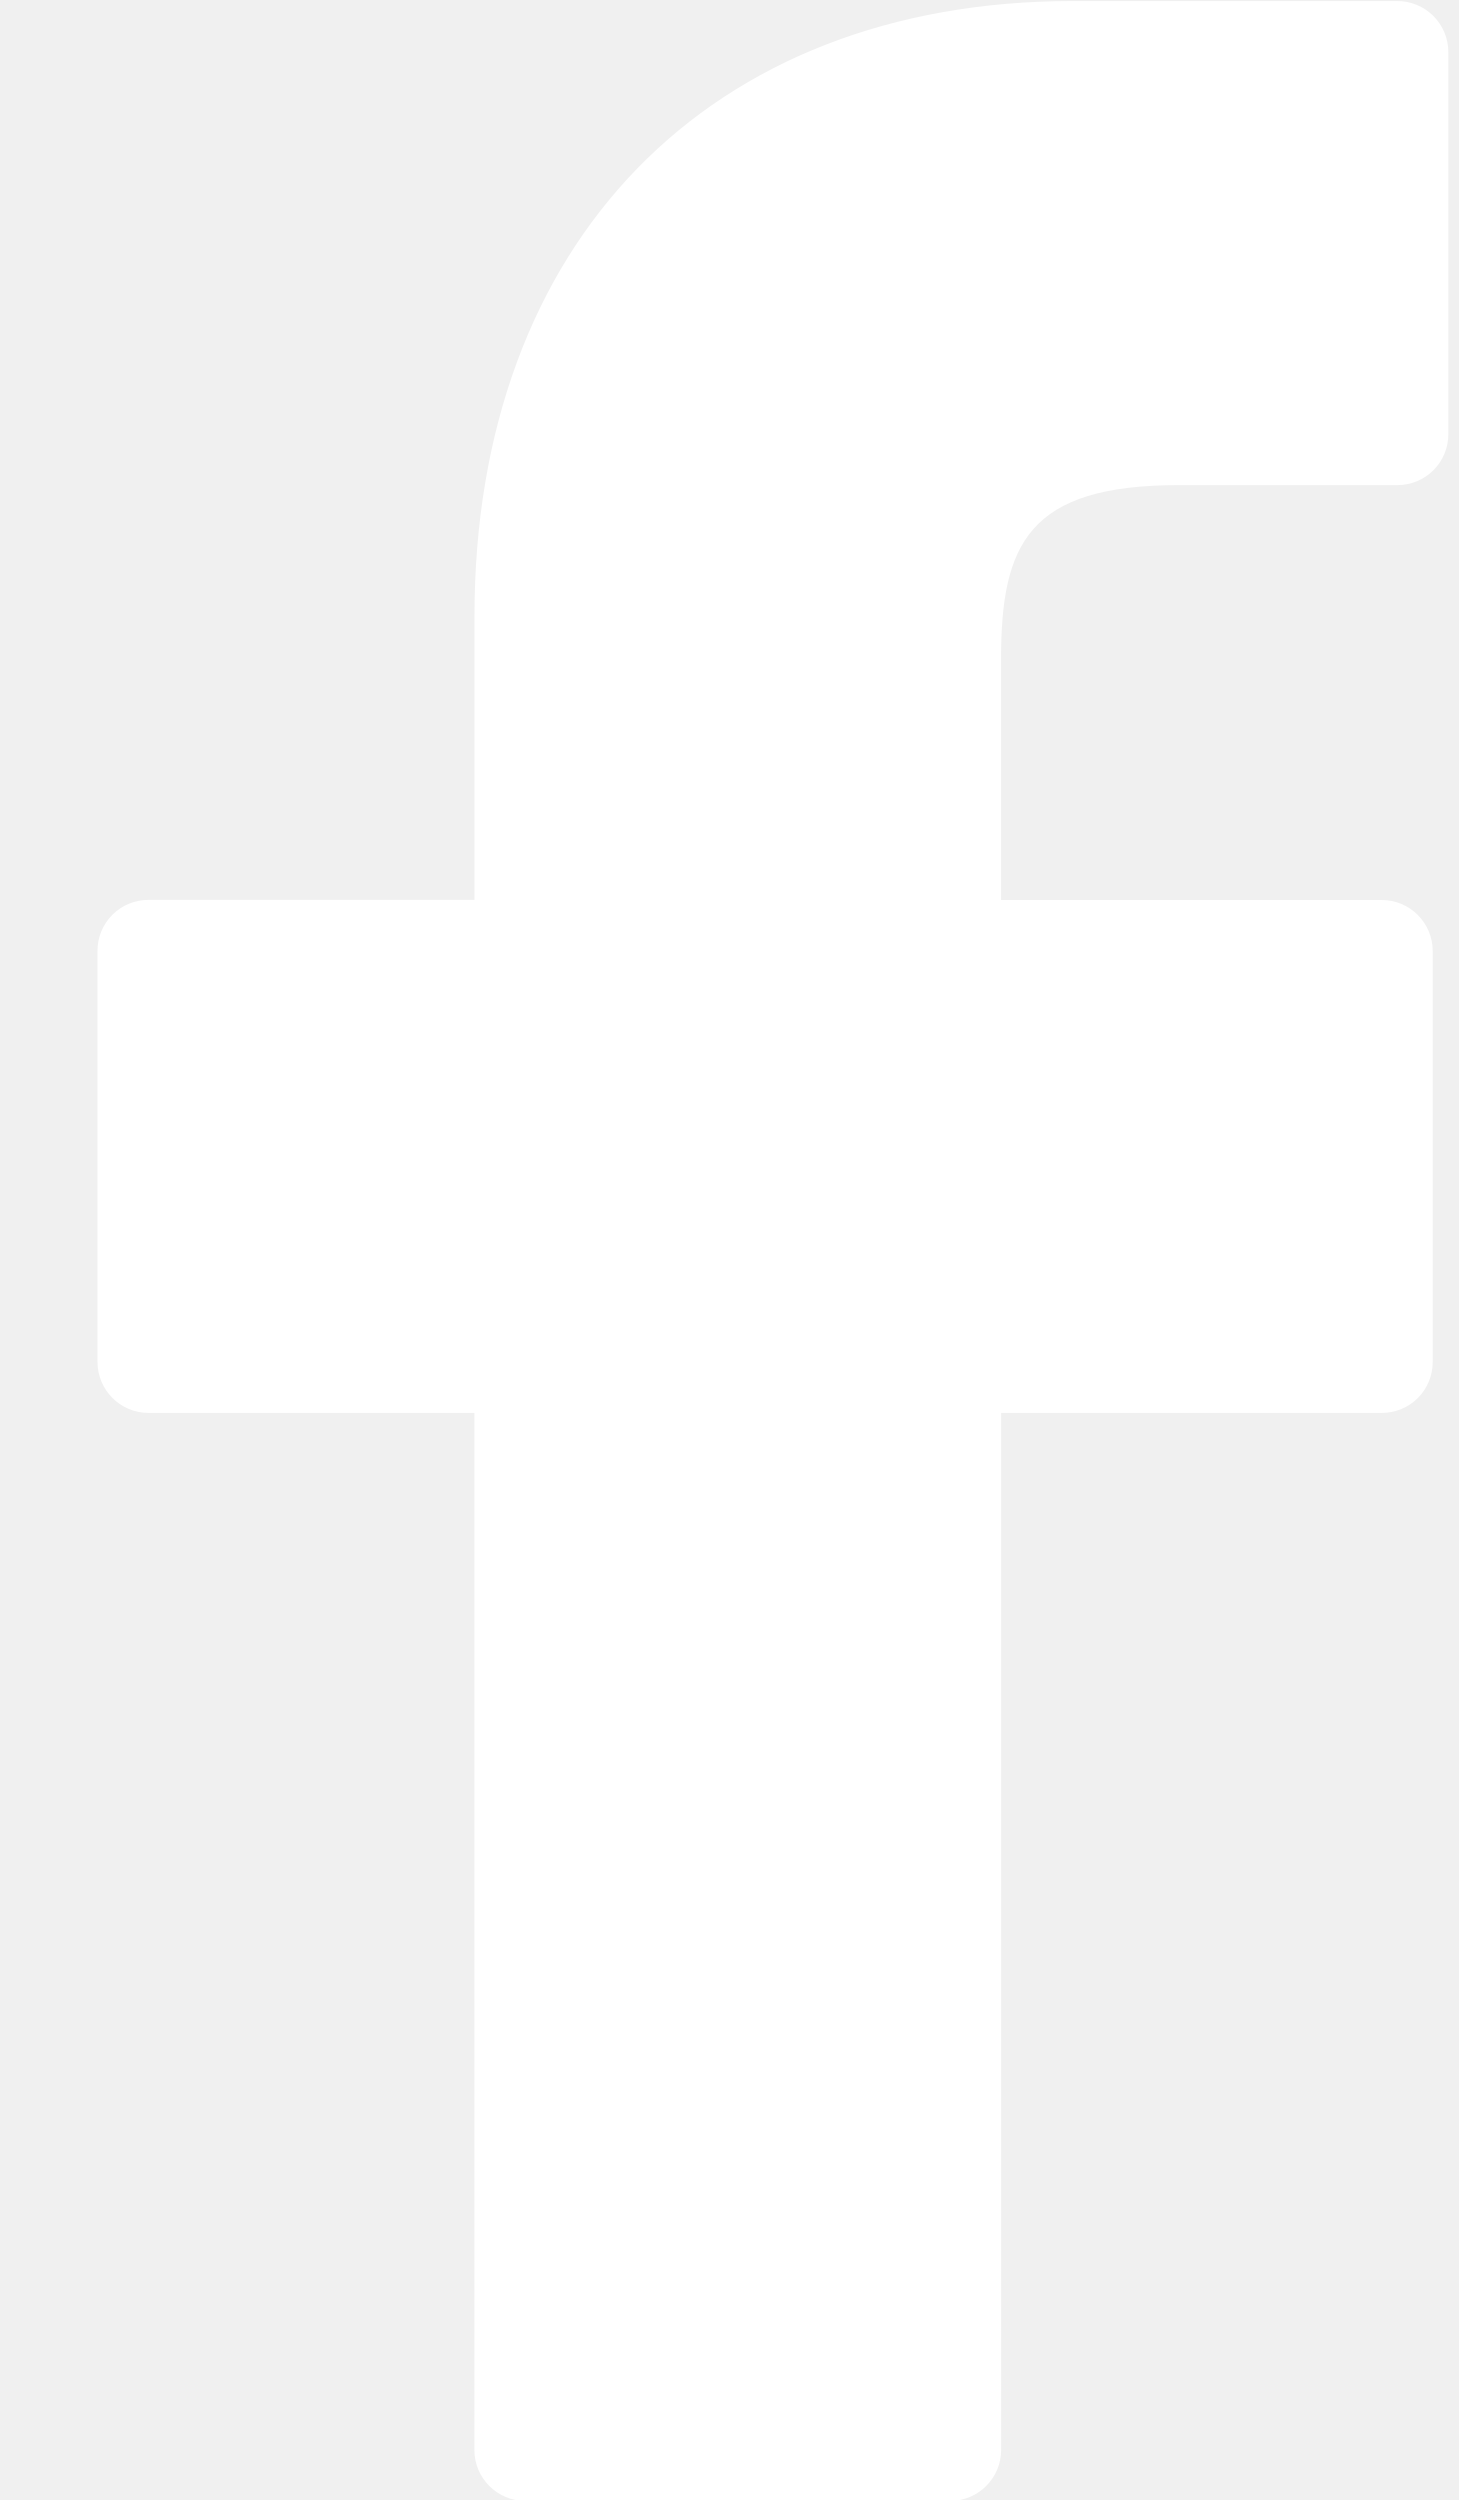
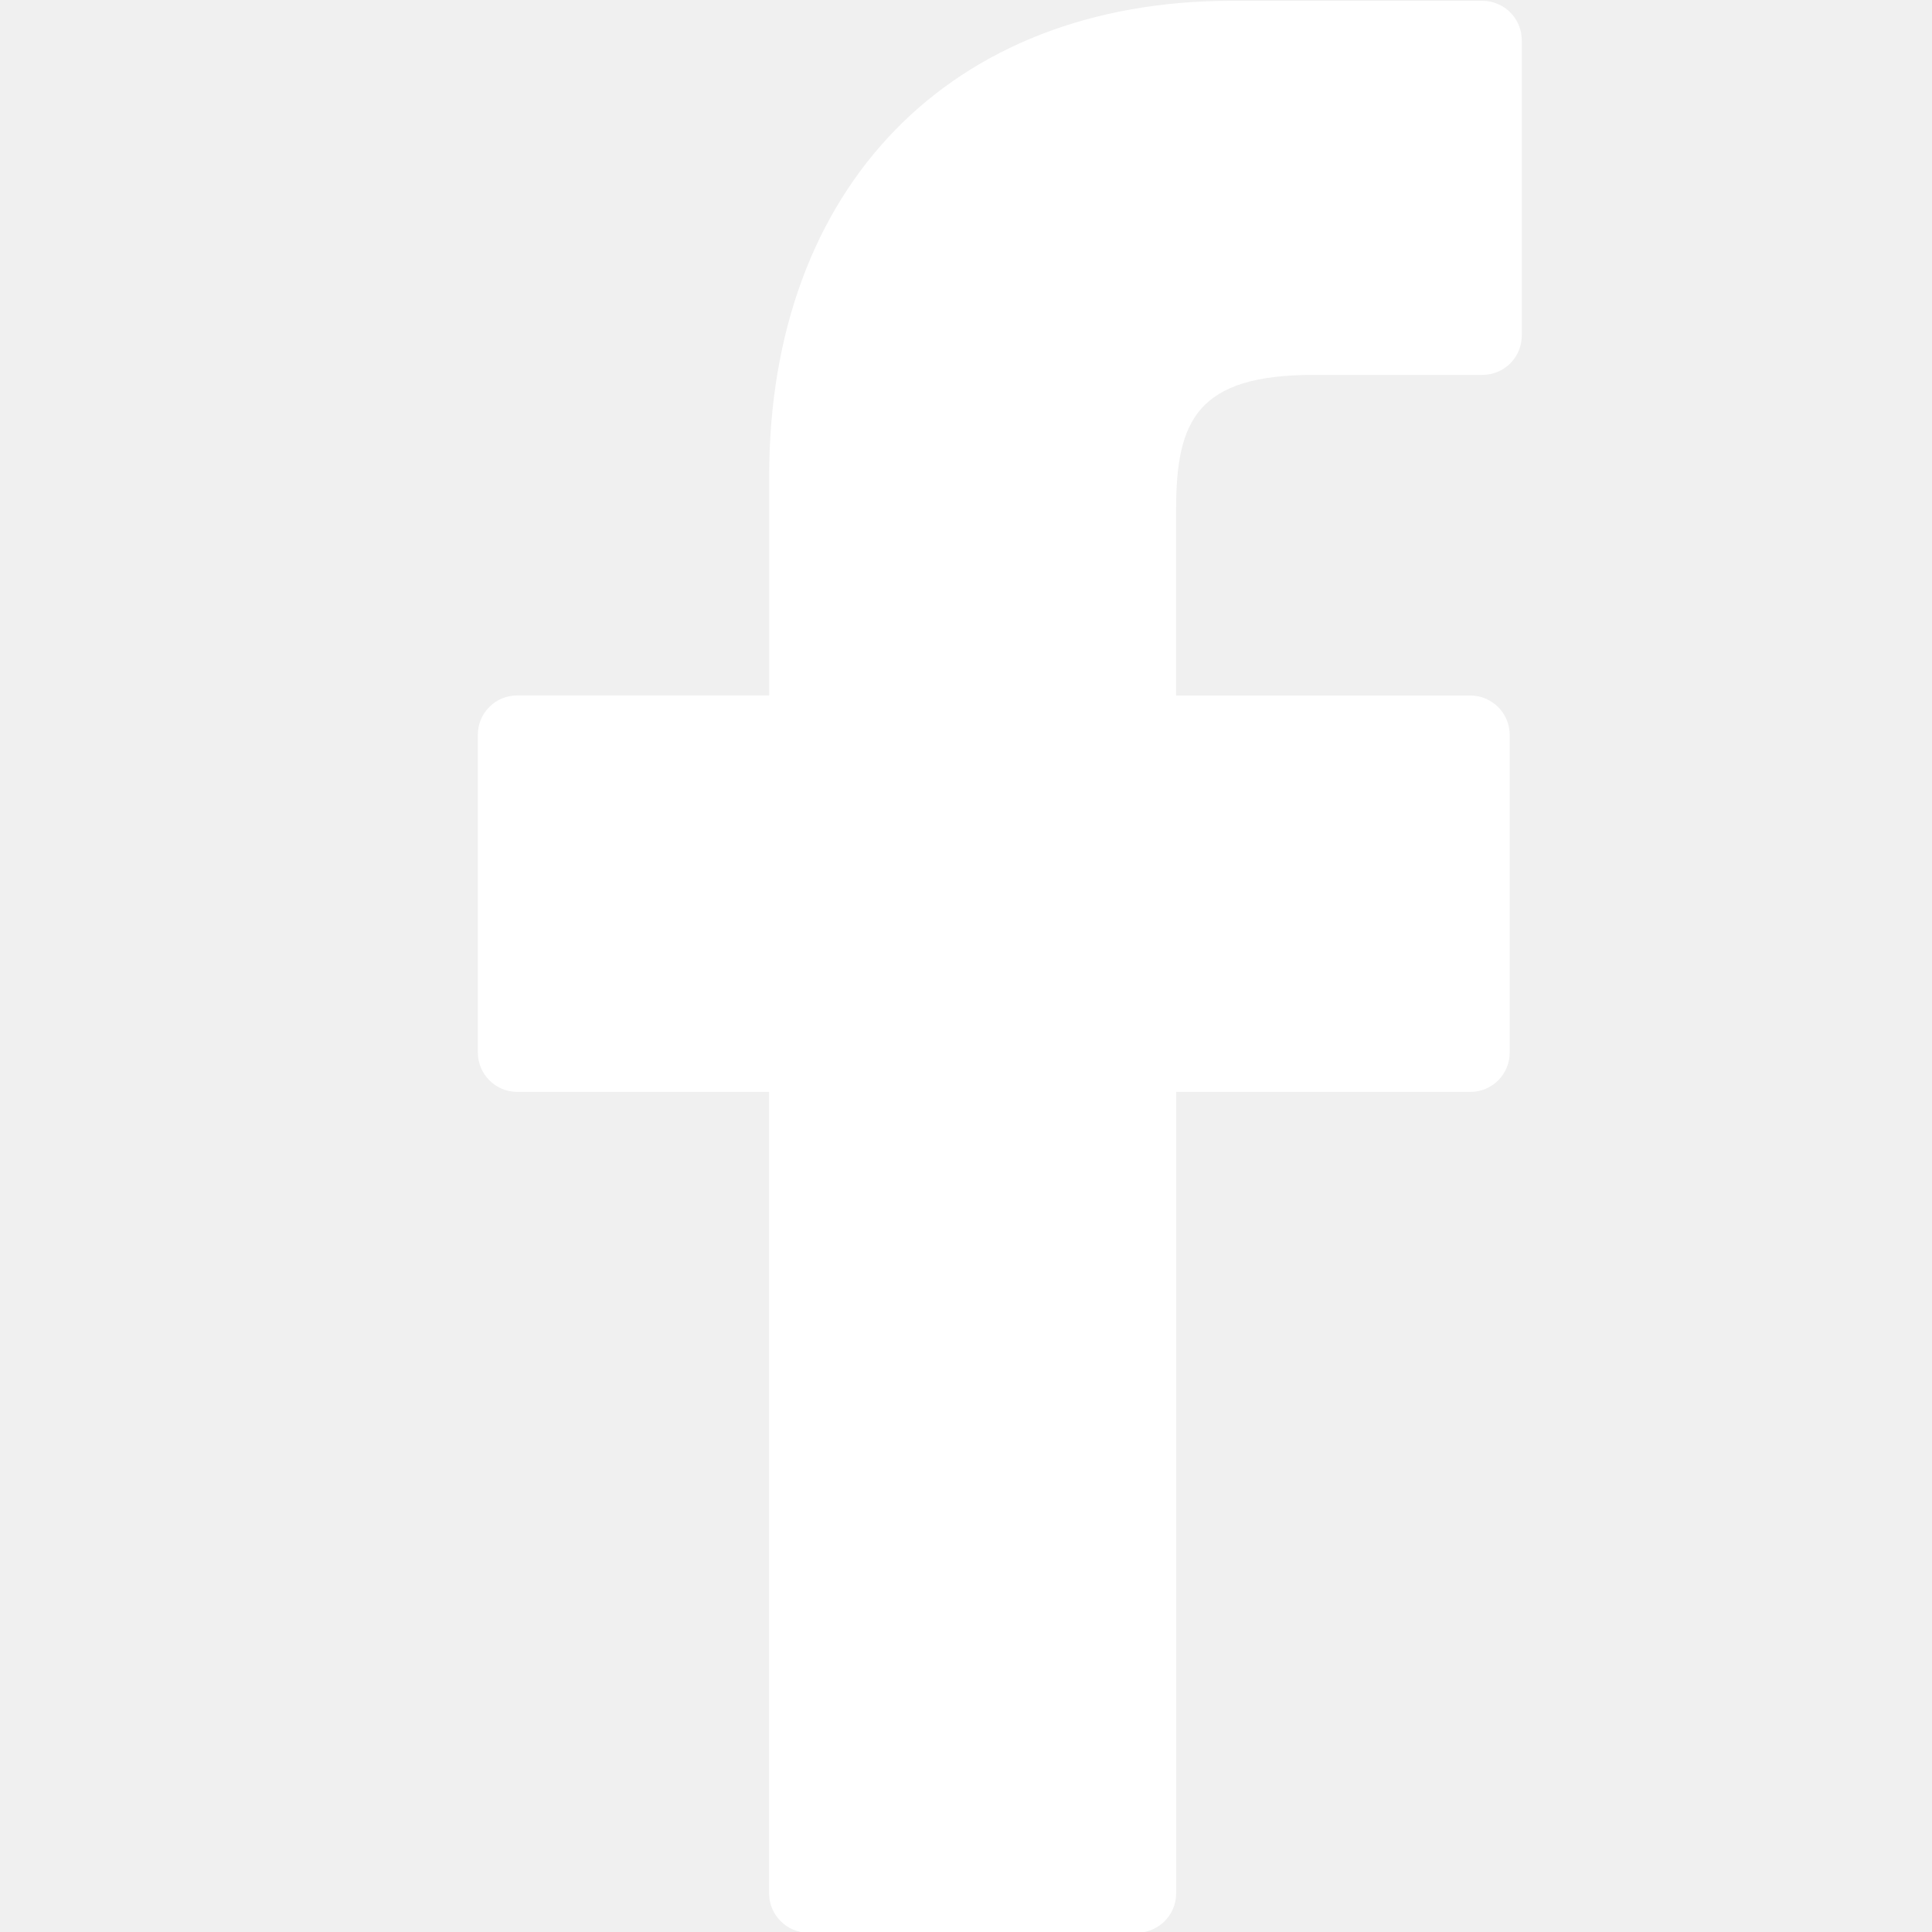
- <svg xmlns="http://www.w3.org/2000/svg" width="14" height="24" fill="none">
-   <path d="M13.41.01H10.3c-3.493 0-5.745 2.318-5.745 5.906v2.723H1.424a.488.488 0 0 0-.488.49v3.946a.49.49 0 0 0 .488.489h3.13v9.956a.49.49 0 0 0 .49.489h4.078a.49.49 0 0 0 .489-.49v-9.955h3.655a.488.488 0 0 0 .488-.49V9.13a.49.49 0 0 0-.49-.49H9.61V6.33c0-1.11.263-1.673 1.708-1.673h2.098a.488.488 0 0 0 .488-.49V.505A.49.49 0 0 0 13.41.01z" fill="#fff" />
+ <svg xmlns="http://www.w3.org/2000/svg" width="24" height="24" fill="none">
+   <g clip-path="url(#a)">
+     <path d="M18.41.01H15.3c-3.493 0-5.745 2.318-5.745 5.906v2.723H6.424a.488.488 0 0 0-.488.49v3.946a.49.49 0 0 0 .488.489h3.13v9.956a.49.49 0 0 0 .49.489h4.078a.49.49 0 0 0 .489-.49v-9.955h3.655a.488.488 0 0 0 .488-.49V9.13a.49.49 0 0 0-.49-.49H14.61V6.33c0-1.11.263-1.673 1.708-1.673h2.098a.488.488 0 0 0 .488-.49V.505A.49.49 0 0 0 18.41.01z" fill="#fff" />
+   </g>
+   <defs>
+     <clipPath id="a">
+       <path fill="#fff" d="M0 0h24v24H0z" />
+     </clipPath>
+   </defs>
</svg>
